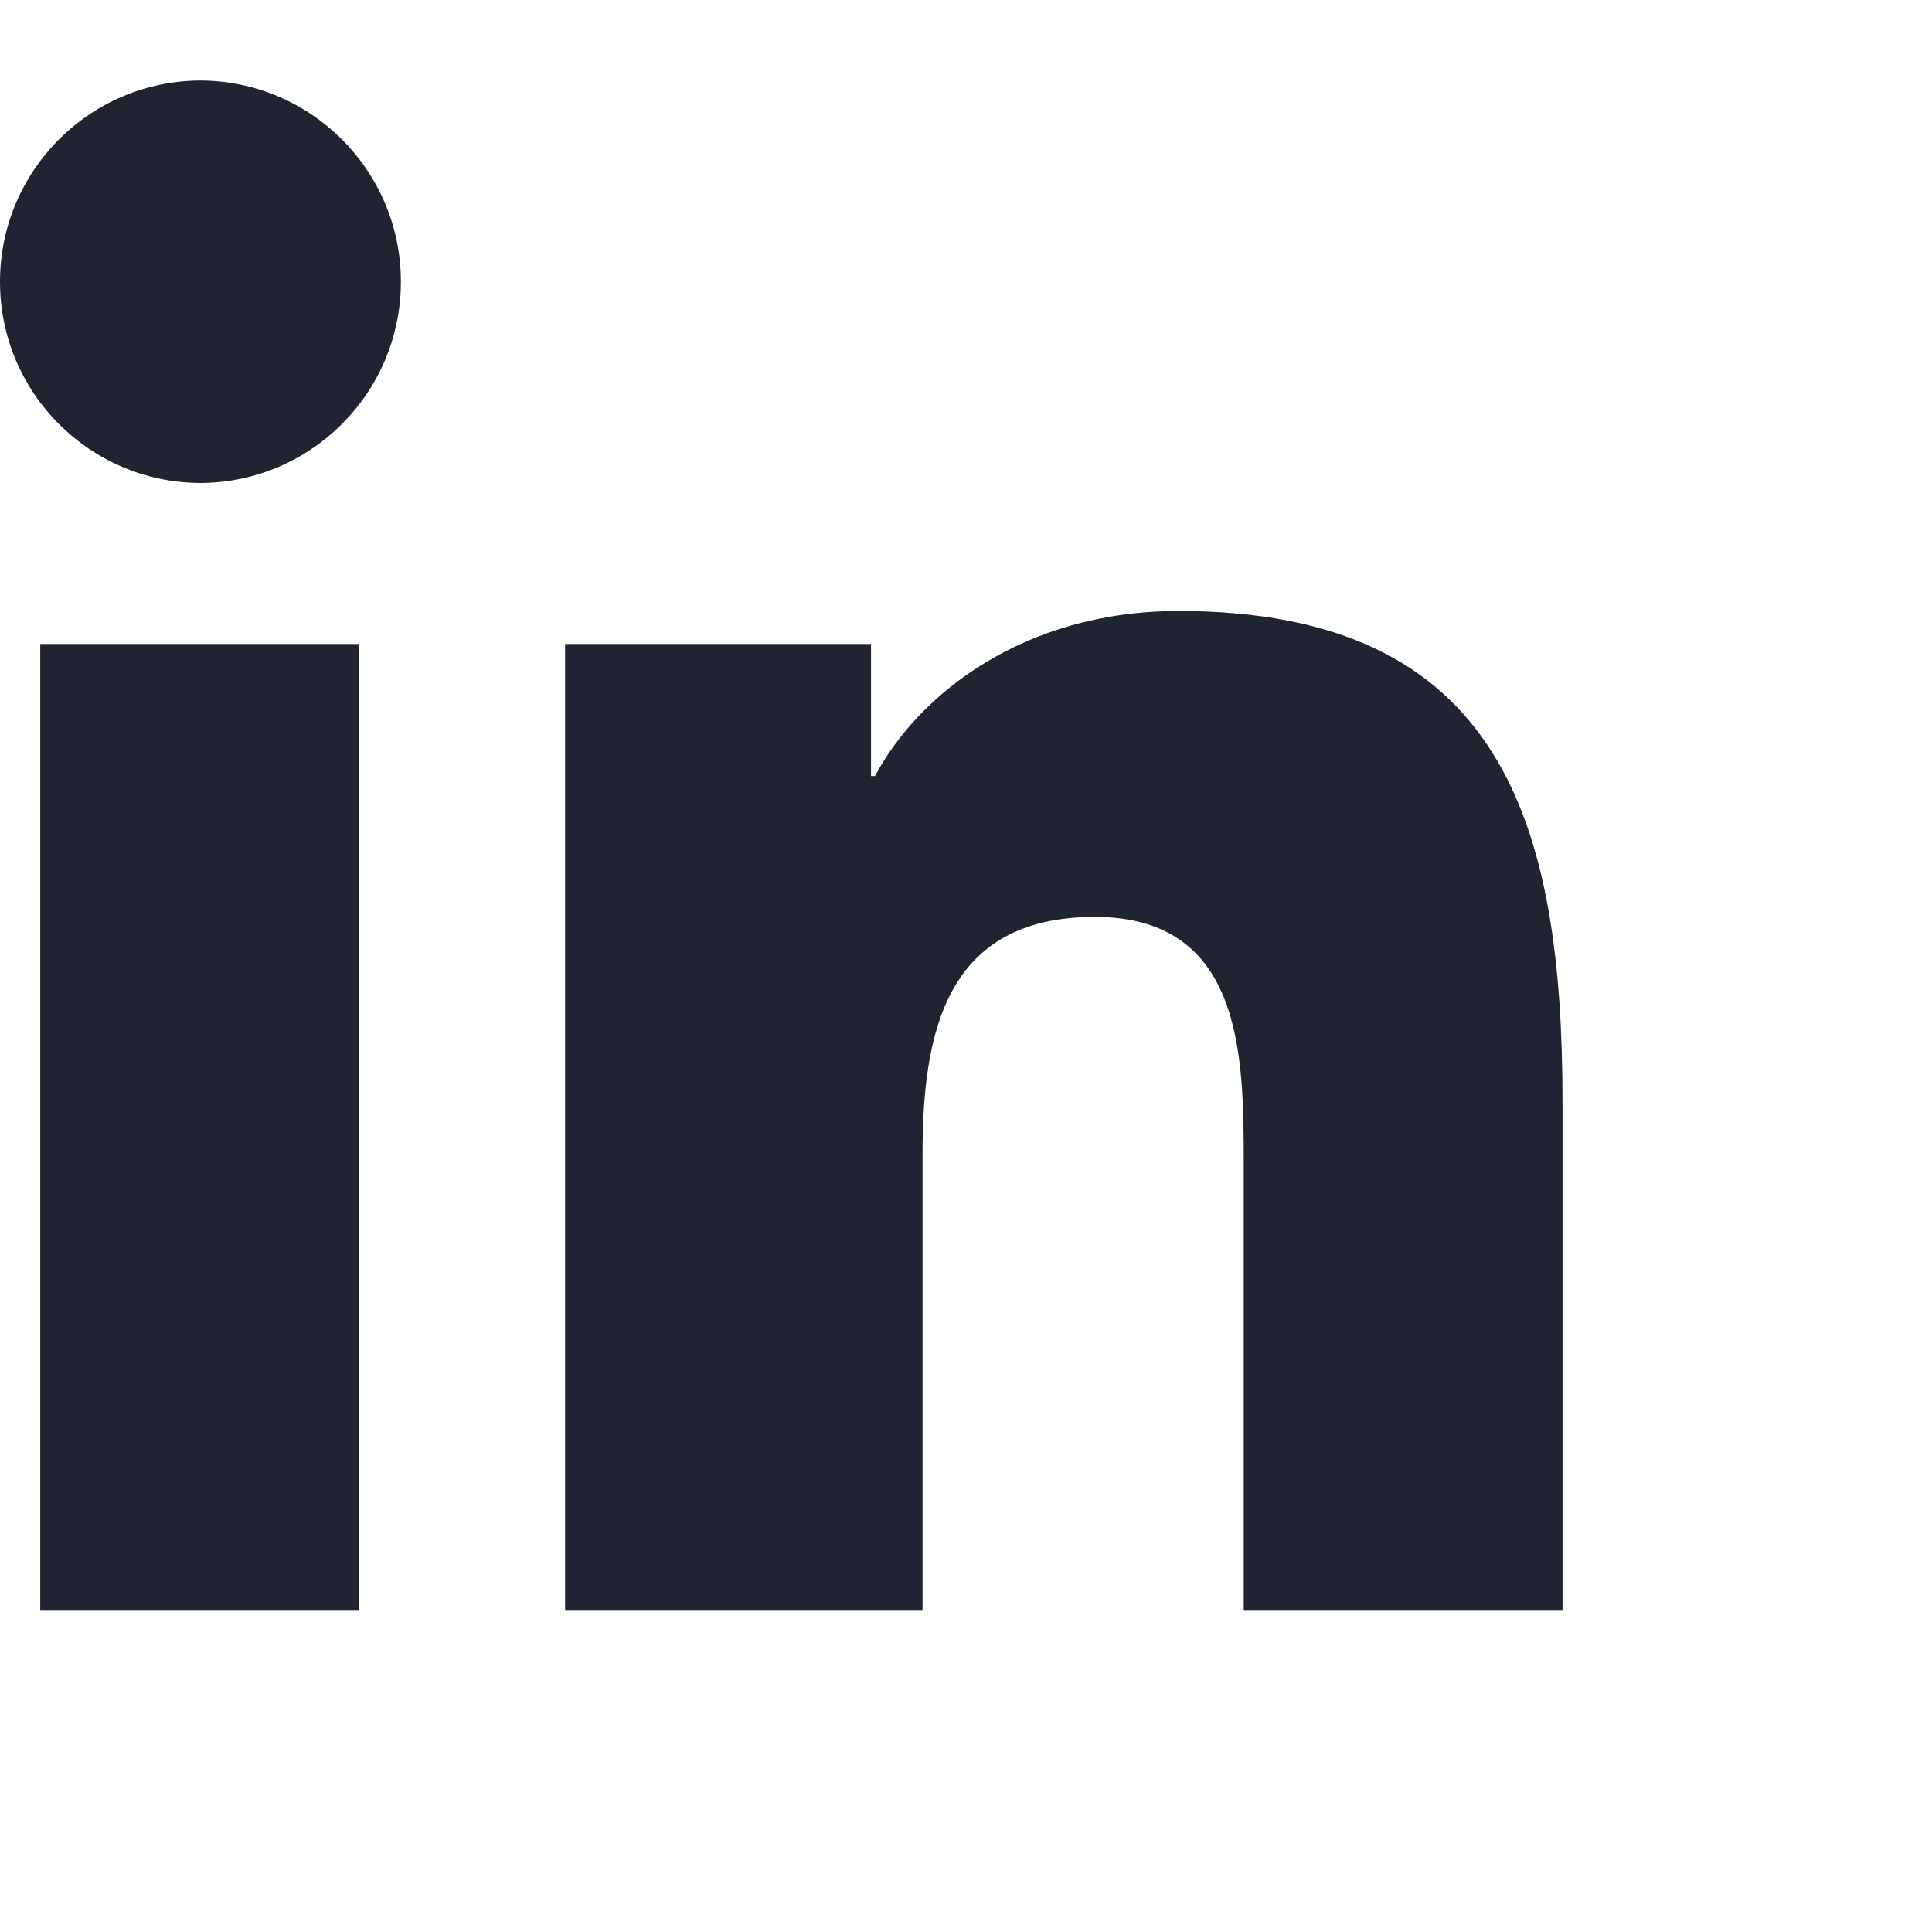
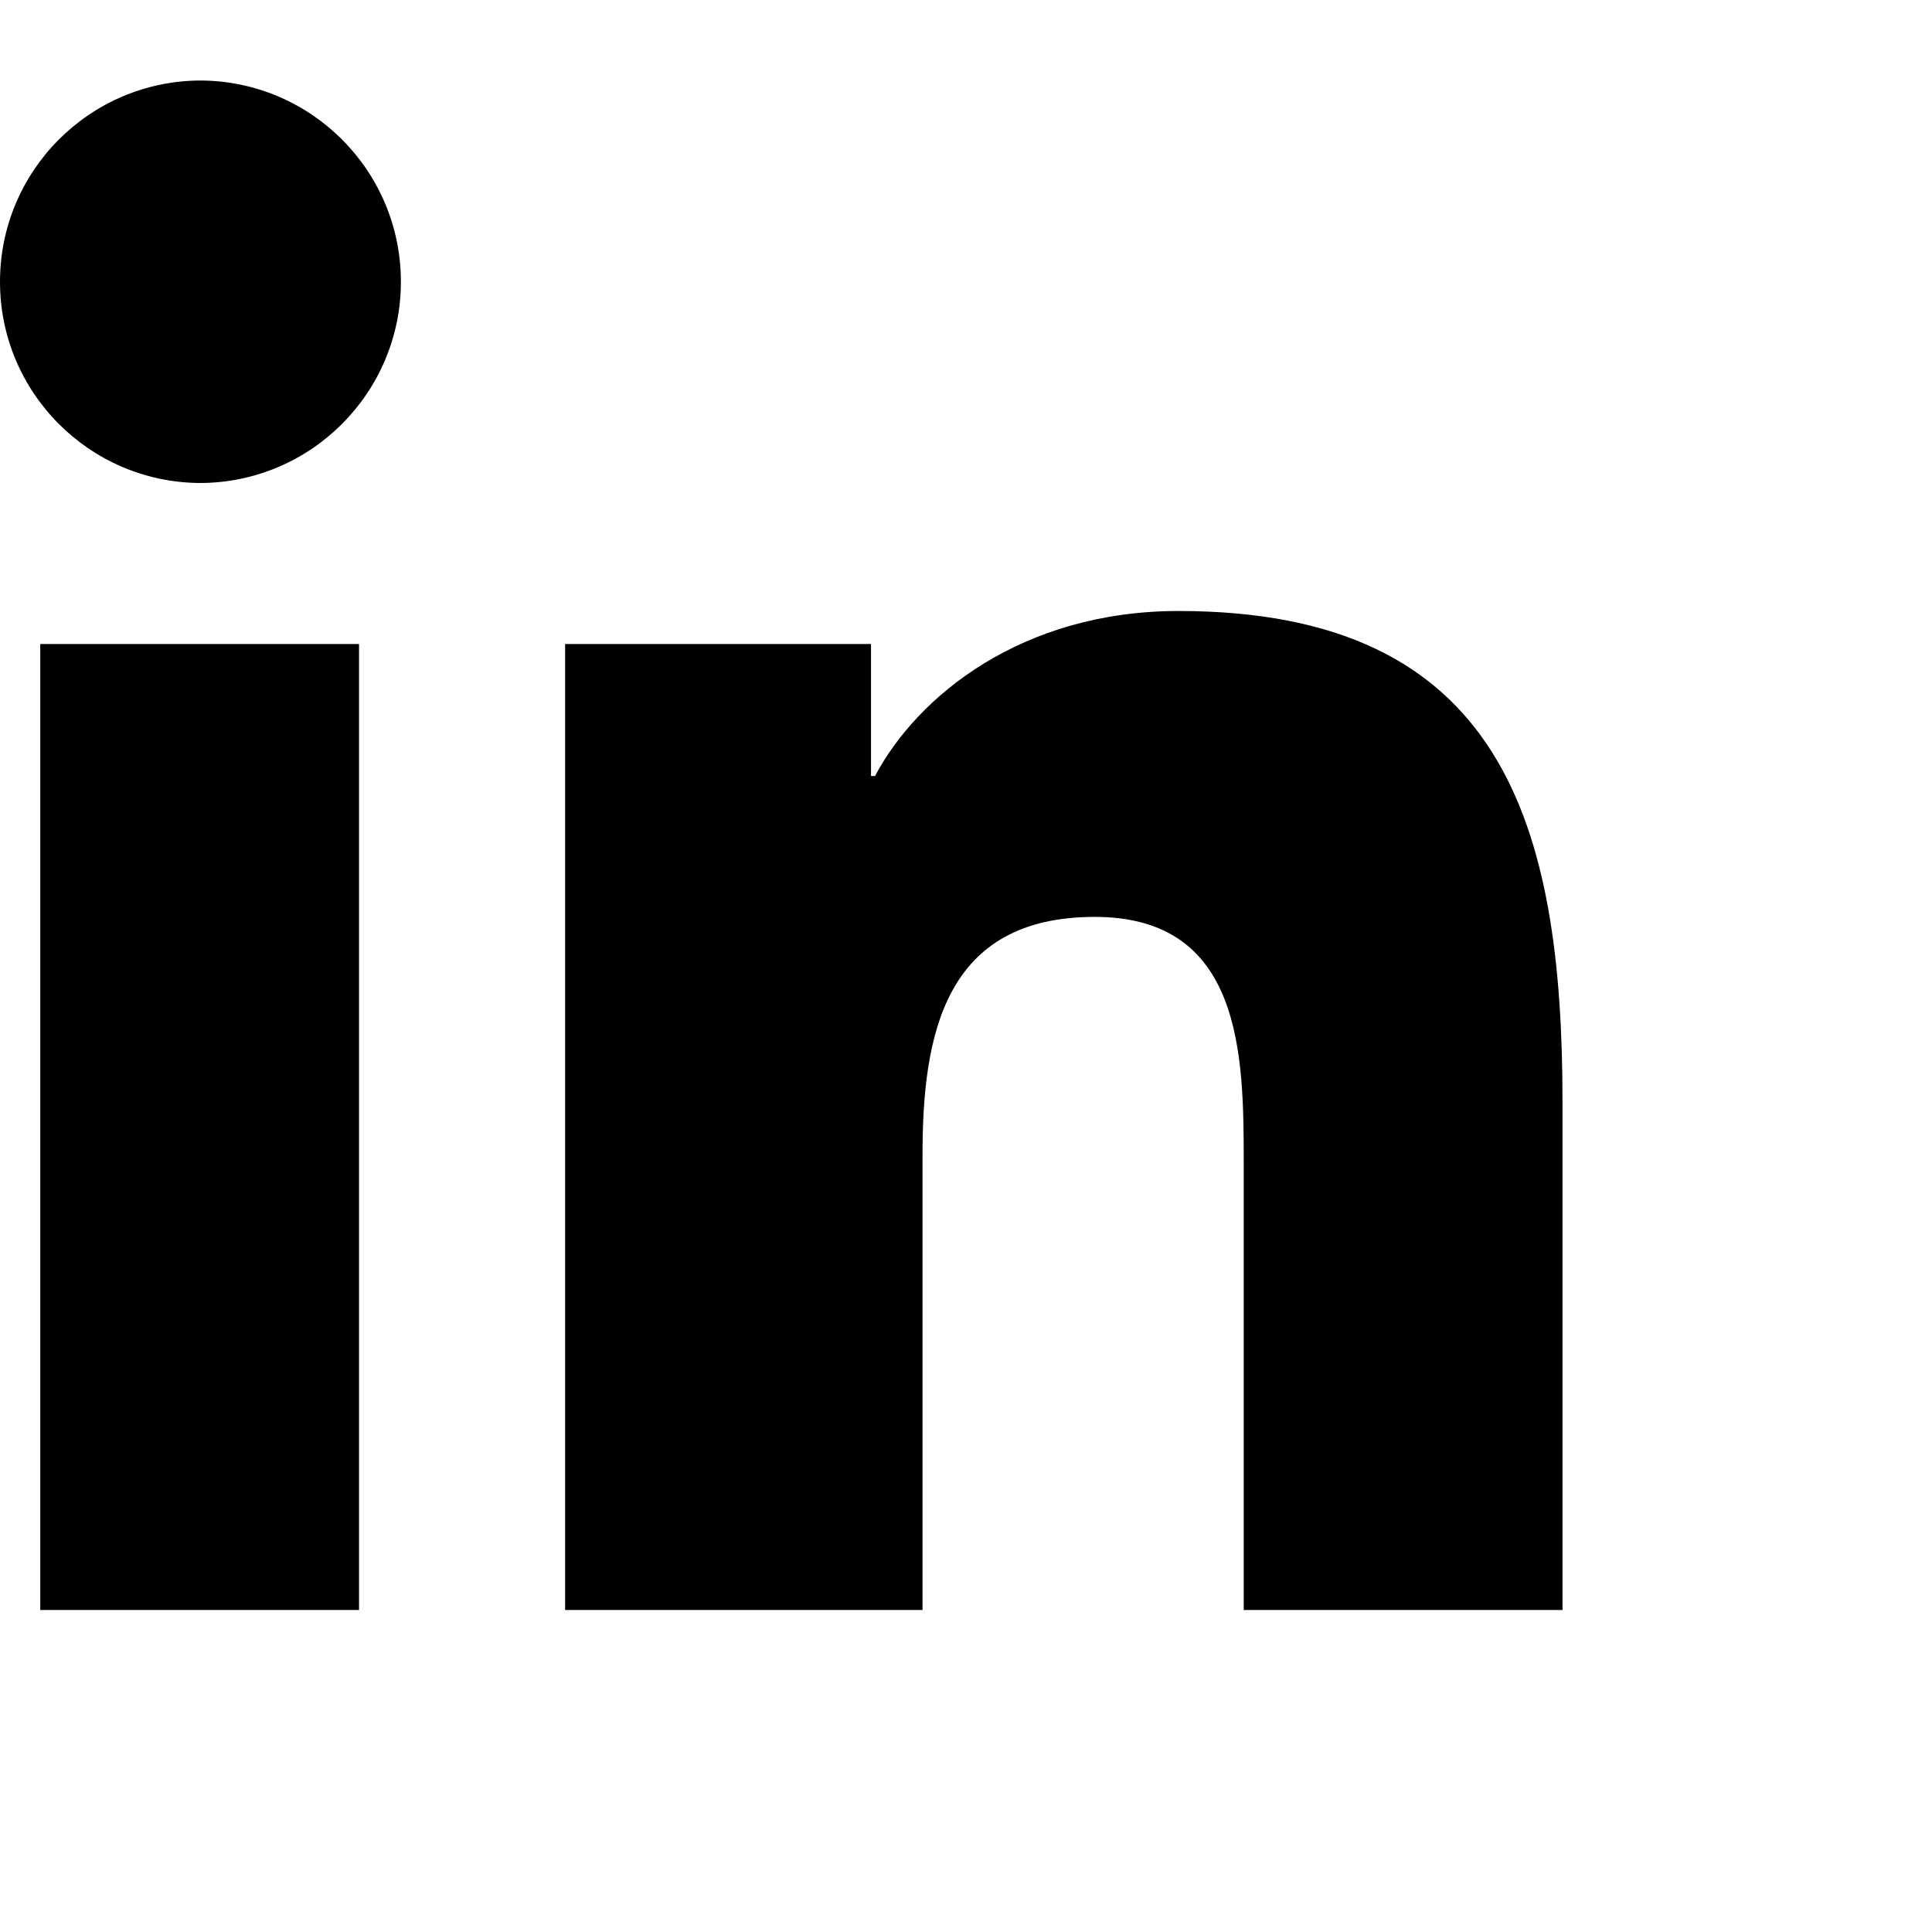
- <svg xmlns="http://www.w3.org/2000/svg" viewBox="0 0 24 24" width="24" height="24" fill="#1f2430">
+ <svg xmlns="http://www.w3.org/2000/svg" viewBox="0 0 24 24" width="24" height="24" fill="currentColor">
  <path d="M4.98 3.5C4.98 4.88 3.86 6 2.48 6A2.5 2.5 0 0 1 0 3.5 2.5 2.5 0 0 1 2.48 1 2.5 2.5 0 0 1 4.98 3.5ZM.5 8h3.96v12H.5V8Zm6.52 0h3.8v1.64h.05c.53-1 1.83-2.05 3.77-2.05 4.03 0 4.77 2.65 4.77 6.1V20h-3.96v-5.57c0-1.33-.02-3.04-1.85-3.04-1.86 0-2.14 1.45-2.14 2.95V20H7.02V8Z" />
</svg>
